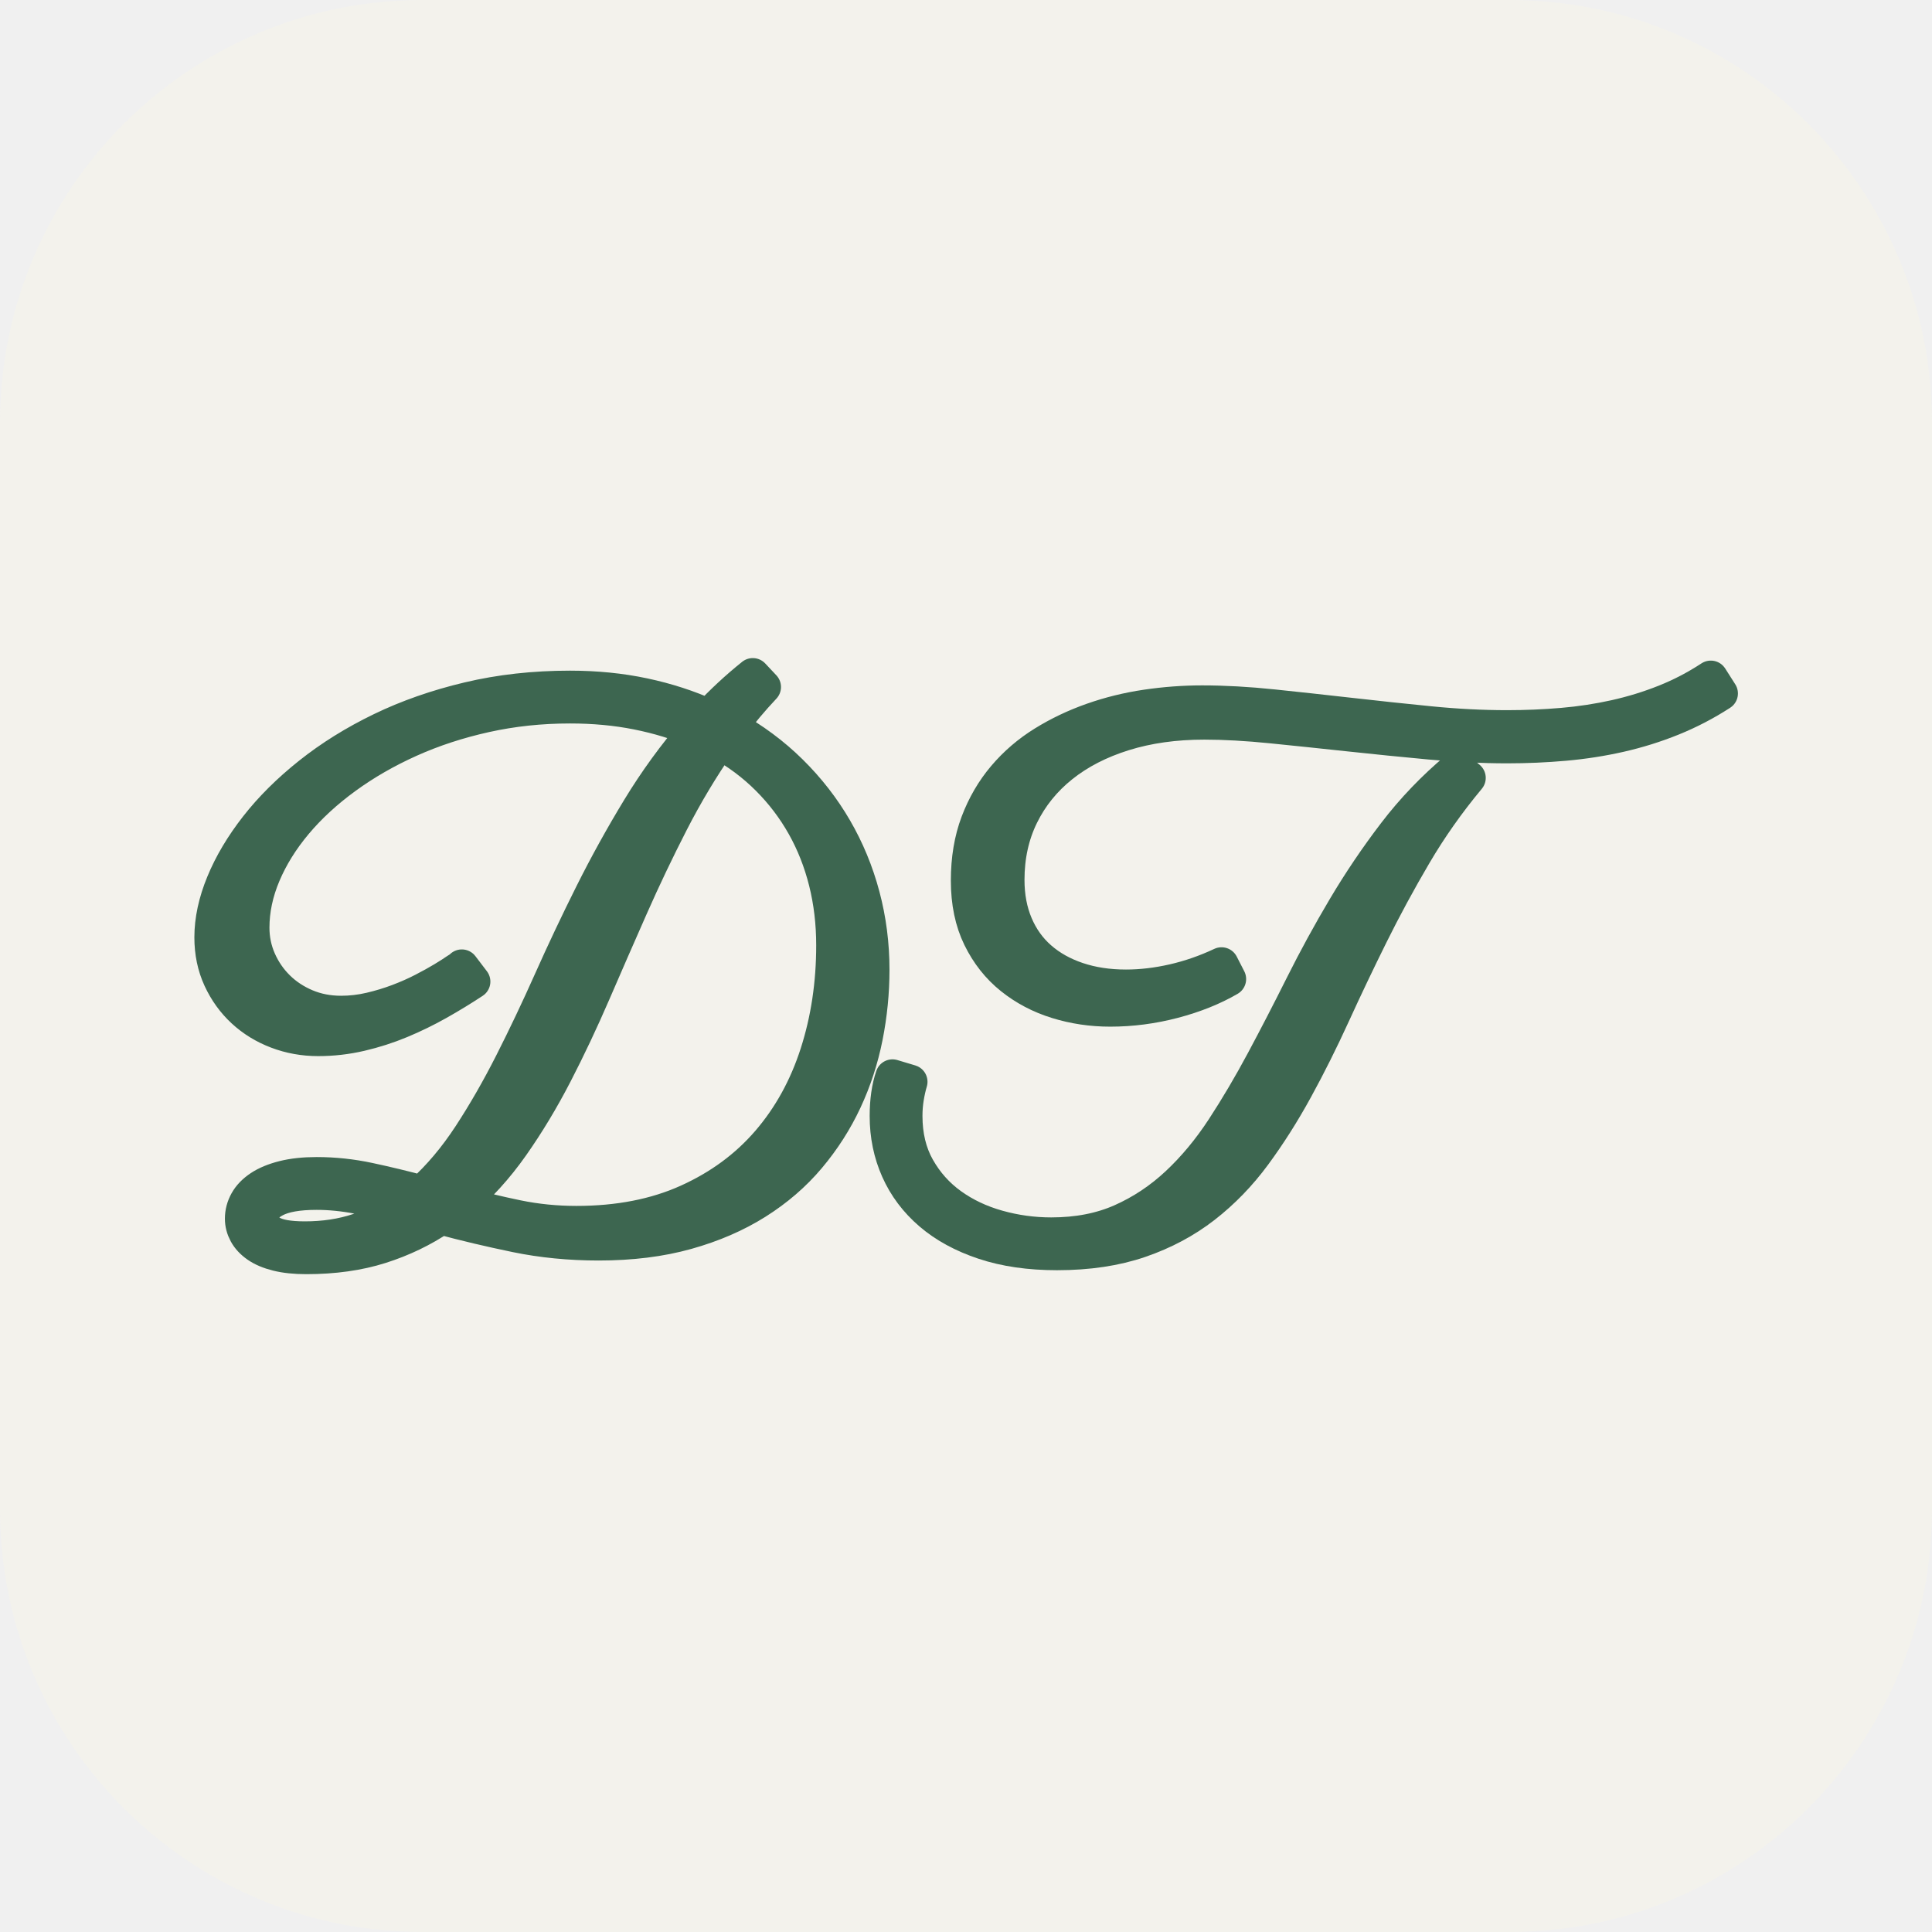
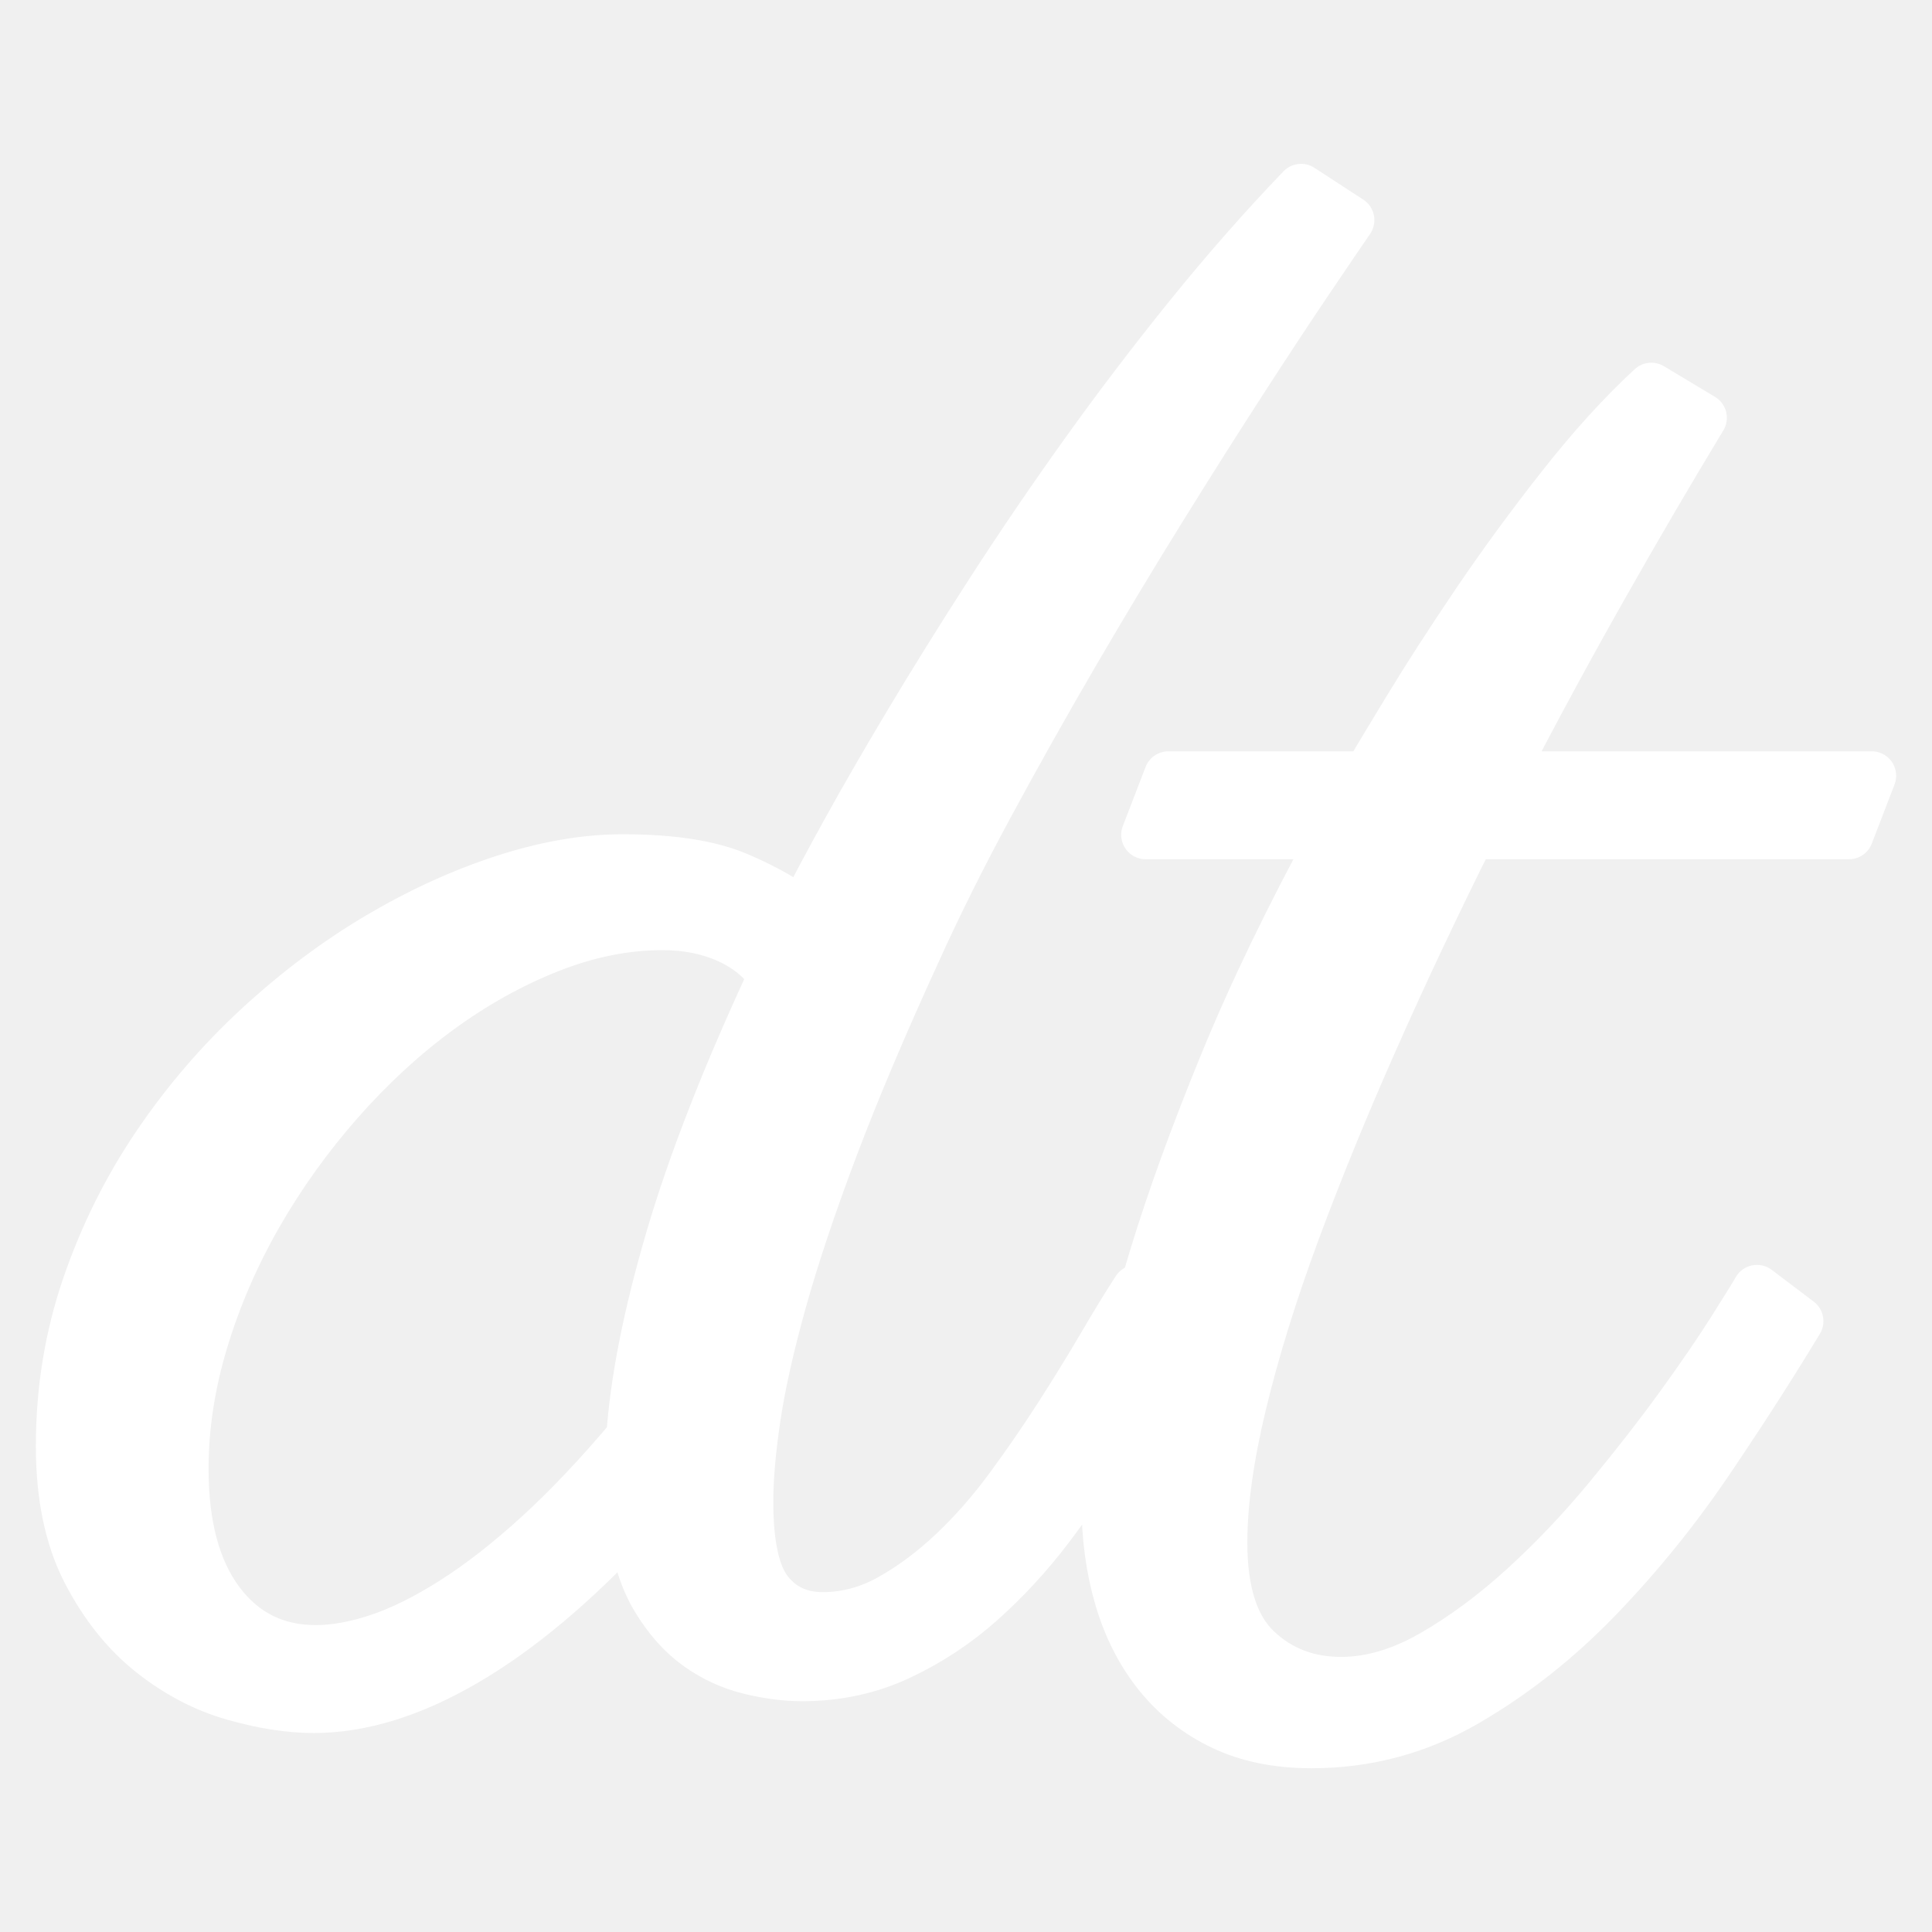
<svg xmlns="http://www.w3.org/2000/svg" viewBox="0 0 64 64">
-   <rect width="64" height="64" rx="14" fill="#F3F2EC" />
-   <g fill="#3D6650" stroke="#3D6650" stroke-width="95" stroke-linejoin="round">
-     <path transform="translate(6.29 39.87) scale(0.0119 -0.0119)" d="M1598 1438Q1548 1385 1505 1327Q1599 1275 1672.5 1202.5Q1746 1130 1796.5 1043.0Q1847 956 1873.5 856.5Q1900 757 1900 651Q1900 557 1881.5 464.0Q1863 371 1823.5 286.5Q1784 202 1723.0 129.5Q1662 57 1577.0 3.5Q1492 -50 1383.0 -80.5Q1274 -111 1138 -111Q1017 -111 908.0 -88.5Q799 -66 699 -39Q622 -91 530.5 -120.0Q439 -149 324 -149Q277 -149 243.0 -140.5Q209 -132 187.5 -117.0Q166 -102 155.5 -82.5Q145 -63 145 -42Q145 -17 157.5 5.5Q170 28 195.5 45.0Q221 62 260.5 72.0Q300 82 353 82Q426 82 498.5 66.5Q571 51 646 31Q719 97 779.5 189.5Q840 282 895.5 391.5Q951 501 1004.5 621.0Q1058 741 1118.5 862.0Q1179 983 1249.5 1099.0Q1320 1215 1408 1317Q1333 1349 1245.5 1366.5Q1158 1384 1058 1384Q936 1384 823.0 1359.0Q710 1334 612.0 1290.0Q514 1246 433.0 1187.0Q352 1128 294.5 1059.5Q237 991 205.5 916.5Q174 842 174 768Q174 720 193.0 677.0Q212 634 245.0 601.5Q278 569 323.0 550.0Q368 531 421 531Q462 531 502.5 540.5Q543 550 580.0 564.0Q617 578 649.0 594.5Q681 611 705.0 625.5Q729 640 742.5 649.5Q756 659 757 660L789 618Q742 587 691.5 558.5Q641 530 587.0 507.5Q533 485 475.0 471.5Q417 458 357 458Q297 458 243.0 478.5Q189 499 148.5 536.5Q108 574 84.0 626.0Q60 678 60 741Q60 813 92.5 892.0Q125 971 185.5 1048.5Q246 1126 334.0 1196.0Q422 1266 532.5 1319.5Q643 1373 775.5 1404.5Q908 1436 1058 1436Q1167 1436 1263.5 1415.5Q1360 1395 1444 1357Q1501 1418 1567 1471ZM1791 719Q1791 812 1770.0 896.0Q1749 980 1708.5 1052.0Q1668 1124 1609.0 1183.0Q1550 1242 1474 1284Q1401 1179 1341.0 1062.0Q1281 945 1228.0 825.0Q1175 705 1124.0 587.0Q1073 469 1017.5 361.5Q962 254 897.0 161.5Q832 69 751 1Q831 -21 911.0 -37.5Q991 -54 1076 -54Q1252 -54 1386.0 6.5Q1520 67 1610.0 171.5Q1700 276 1745.5 417.0Q1791 558 1791 719ZM320 -97Q401 -97 468.5 -74.5Q536 -52 594 -10Q528 7 468.0 18.5Q408 30 353 30Q275 30 236.5 9.5Q198 -11 198 -40Q198 -63 225.5 -80.0Q253 -97 320 -97Z" />
-     <path transform="translate(29.85 39.87) scale(0.0119 -0.0119)" d="M2282 1420Q2217 1378 2146.5 1349.5Q2076 1321 2001.0 1304.0Q1926 1287 1847.0 1280.0Q1768 1273 1687 1273Q1585 1273 1472.0 1283.5Q1359 1294 1247.5 1306.0Q1136 1318 1032.0 1328.5Q928 1339 844 1339Q721 1339 620.0 1307.5Q519 1276 447.0 1218.5Q375 1161 335.5 1080.5Q296 1000 296 901Q296 832 319.5 776.5Q343 721 386.5 683.0Q430 645 491.0 624.5Q552 604 626 604Q690 604 758.0 619.5Q826 635 892 666L913 625Q846 586 758.5 563.0Q671 540 582 540Q505 540 434.0 562.0Q363 584 307.5 628.5Q252 673 219.0 740.5Q186 808 186 899Q186 989 213.0 1060.5Q240 1132 287.0 1187.5Q334 1243 397.0 1282.0Q460 1321 532.5 1346.5Q605 1372 683.0 1383.5Q761 1395 838 1395Q930 1395 1035.5 1384.0Q1141 1373 1251.0 1360.5Q1361 1348 1472.0 1337.0Q1583 1326 1687 1326Q1765 1326 1841.0 1332.5Q1917 1339 1988.5 1355.0Q2060 1371 2126.5 1397.5Q2193 1424 2254 1464ZM1580 1185Q1495 1083 1429.5 971.5Q1364 860 1308.5 748.0Q1253 636 1203.0 526.5Q1153 417 1099.0 318.5Q1045 220 983.5 136.5Q922 53 843.5 -8.0Q765 -69 664.5 -103.5Q564 -138 434 -138Q319 -138 230.5 -108.5Q142 -79 82.0 -27.5Q22 24 -9.0 93.5Q-40 163 -40 244Q-40 275 -36.0 303.0Q-32 331 -24 354L26 339Q20 319 16.0 294.5Q12 270 12 244Q12 161 47.0 99.0Q82 37 139.0 -4.0Q196 -45 269.0 -65.5Q342 -86 418 -86Q528 -86 613.5 -48.0Q699 -10 769.0 55.5Q839 121 896.5 209.0Q954 297 1008.0 398.0Q1062 499 1116.5 608.0Q1171 717 1234.5 824.0Q1298 931 1374.0 1030.5Q1450 1130 1548 1212Z" />
+   <style>g{fill:#fff;stroke:#fff}@media (prefers-color-scheme: light){g{fill:#1F2226;stroke:#1F2226}}</style>
+   <g stroke-width="43" stroke-linejoin="round">
+     <path transform="translate(2.75 56.75) scale(0.03764 -0.03764)" d="M1115 1314Q1104 1298 1079.0 1261.0Q1054 1224 1021.0 1173.0Q988 1122 949.5 1060.0Q911 998 872.5 932.0Q834 866 797.5 798.5Q761 731 733 669Q689 573 660.5 497.5Q632 422 615.5 363.0Q599 304 592.5 260.5Q586 217 586 186Q586 129 603.5 107.0Q621 85 651 85Q682 85 710.5 101.0Q739 117 765.5 142.0Q792 167 815.5 199.0Q839 231 859.5 263.0Q880 295 897.0 324.0Q914 353 927 373L963 345Q952 327 935.5 297.5Q919 268 898.0 233.0Q877 198 850.0 162.5Q823 127 790.5 98.0Q758 69 718.5 50.5Q679 32 633 32Q611 32 586.5 38.0Q562 44 541.0 59.0Q520 74 504.0 100.5Q488 127 483 168Q408 87 337.0 45.5Q266 4 203 4Q171 4 132.5 15.0Q94 26 60.0 53.0Q26 80 3.0 124.5Q-20 169 -20 235Q-20 309 3.0 376.0Q26 443 65.0 500.5Q104 558 154.5 604.5Q205 651 260.0 683.5Q315 716 370.5 734.0Q426 752 475 752Q540 752 577.0 736.0Q614 720 633 704Q647 732 671.0 775.5Q695 819 727.0 872.5Q759 926 798.0 986.5Q837 1047 881.0 1108.5Q925 1170 973.5 1230.0Q1022 1290 1072 1342ZM482 243Q487 317 516.5 417.5Q546 518 607 649Q593 670 567.5 681.5Q542 693 510 693Q461 693 410.5 673.0Q360 653 313.5 619.0Q267 585 226.0 538.5Q185 492 154.5 439.0Q124 386 106.5 328.5Q89 271 89 215Q89 140 120.5 98.0Q152 56 205 56Q230 56 260.0 66.0Q290 76 325.5 98.5Q361 121 400.0 156.5Q439 192 482 243Z" />
+     <path transform="translate(37.65 56.75) scale(0.03764 -0.03764)" d="M203 825Q213 842 238.5 884.0Q264 926 298.5 977.0Q333 1028 373.5 1079.5Q414 1131 453 1167L498 1140Q455 1069 410.0 989.5Q365 910 321 825H647L627 773H294Q249 683 209.5 594.0Q170 505 140.0 424.0Q110 343 93.0 272.5Q76 202 76 150Q76 85 106.0 56.5Q136 28 180 28Q219 28 260.0 51.5Q301 75 340.5 111.0Q380 147 415.5 190.0Q451 233 478.5 271.0Q506 309 524.0 337.5Q542 366 546 373L583 345Q548 287 504.0 222.0Q460 157 406.5 101.5Q353 46 290.0 9.5Q227 -27 154 -27Q109 -27 75.5 -11.0Q42 5 19.0 33.5Q-4 62 -15.5 101.0Q-27 140 -27 186Q-27 216 -17.5 271.0Q-8 326 15.0 401.5Q38 477 76.5 571.0Q115 665 174 773H8L28 825Z" />
  </g>
</svg>
